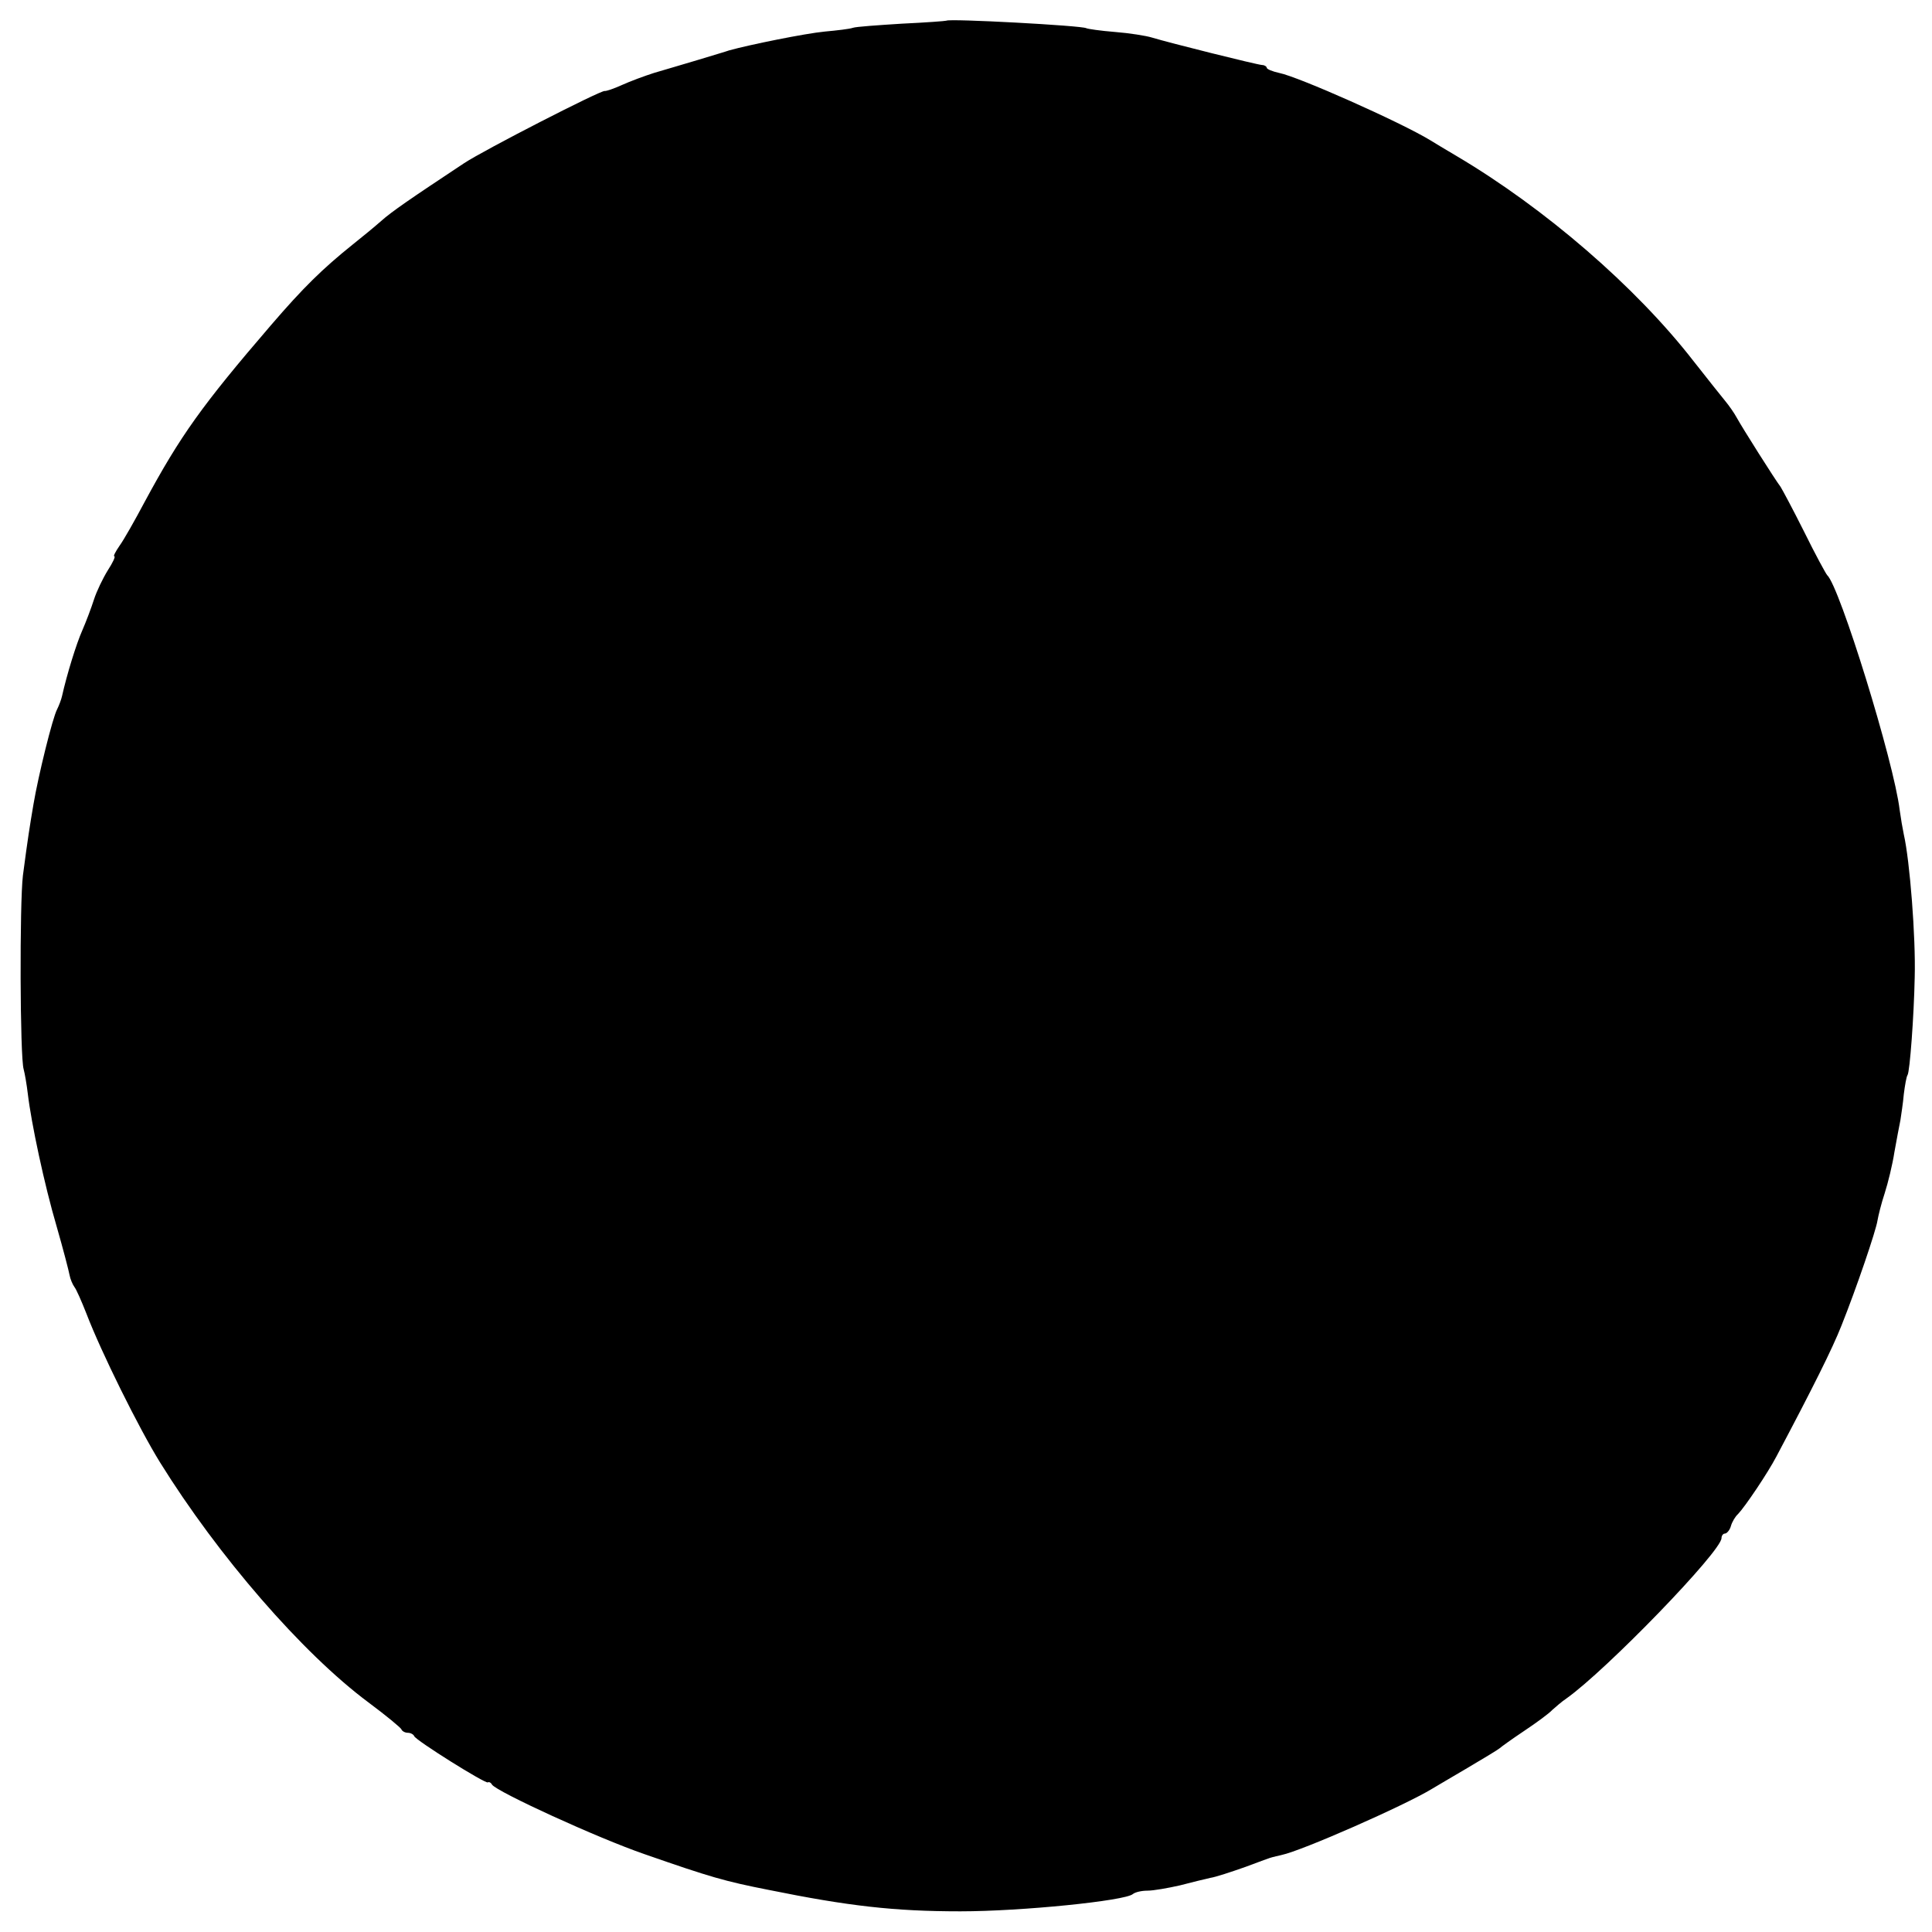
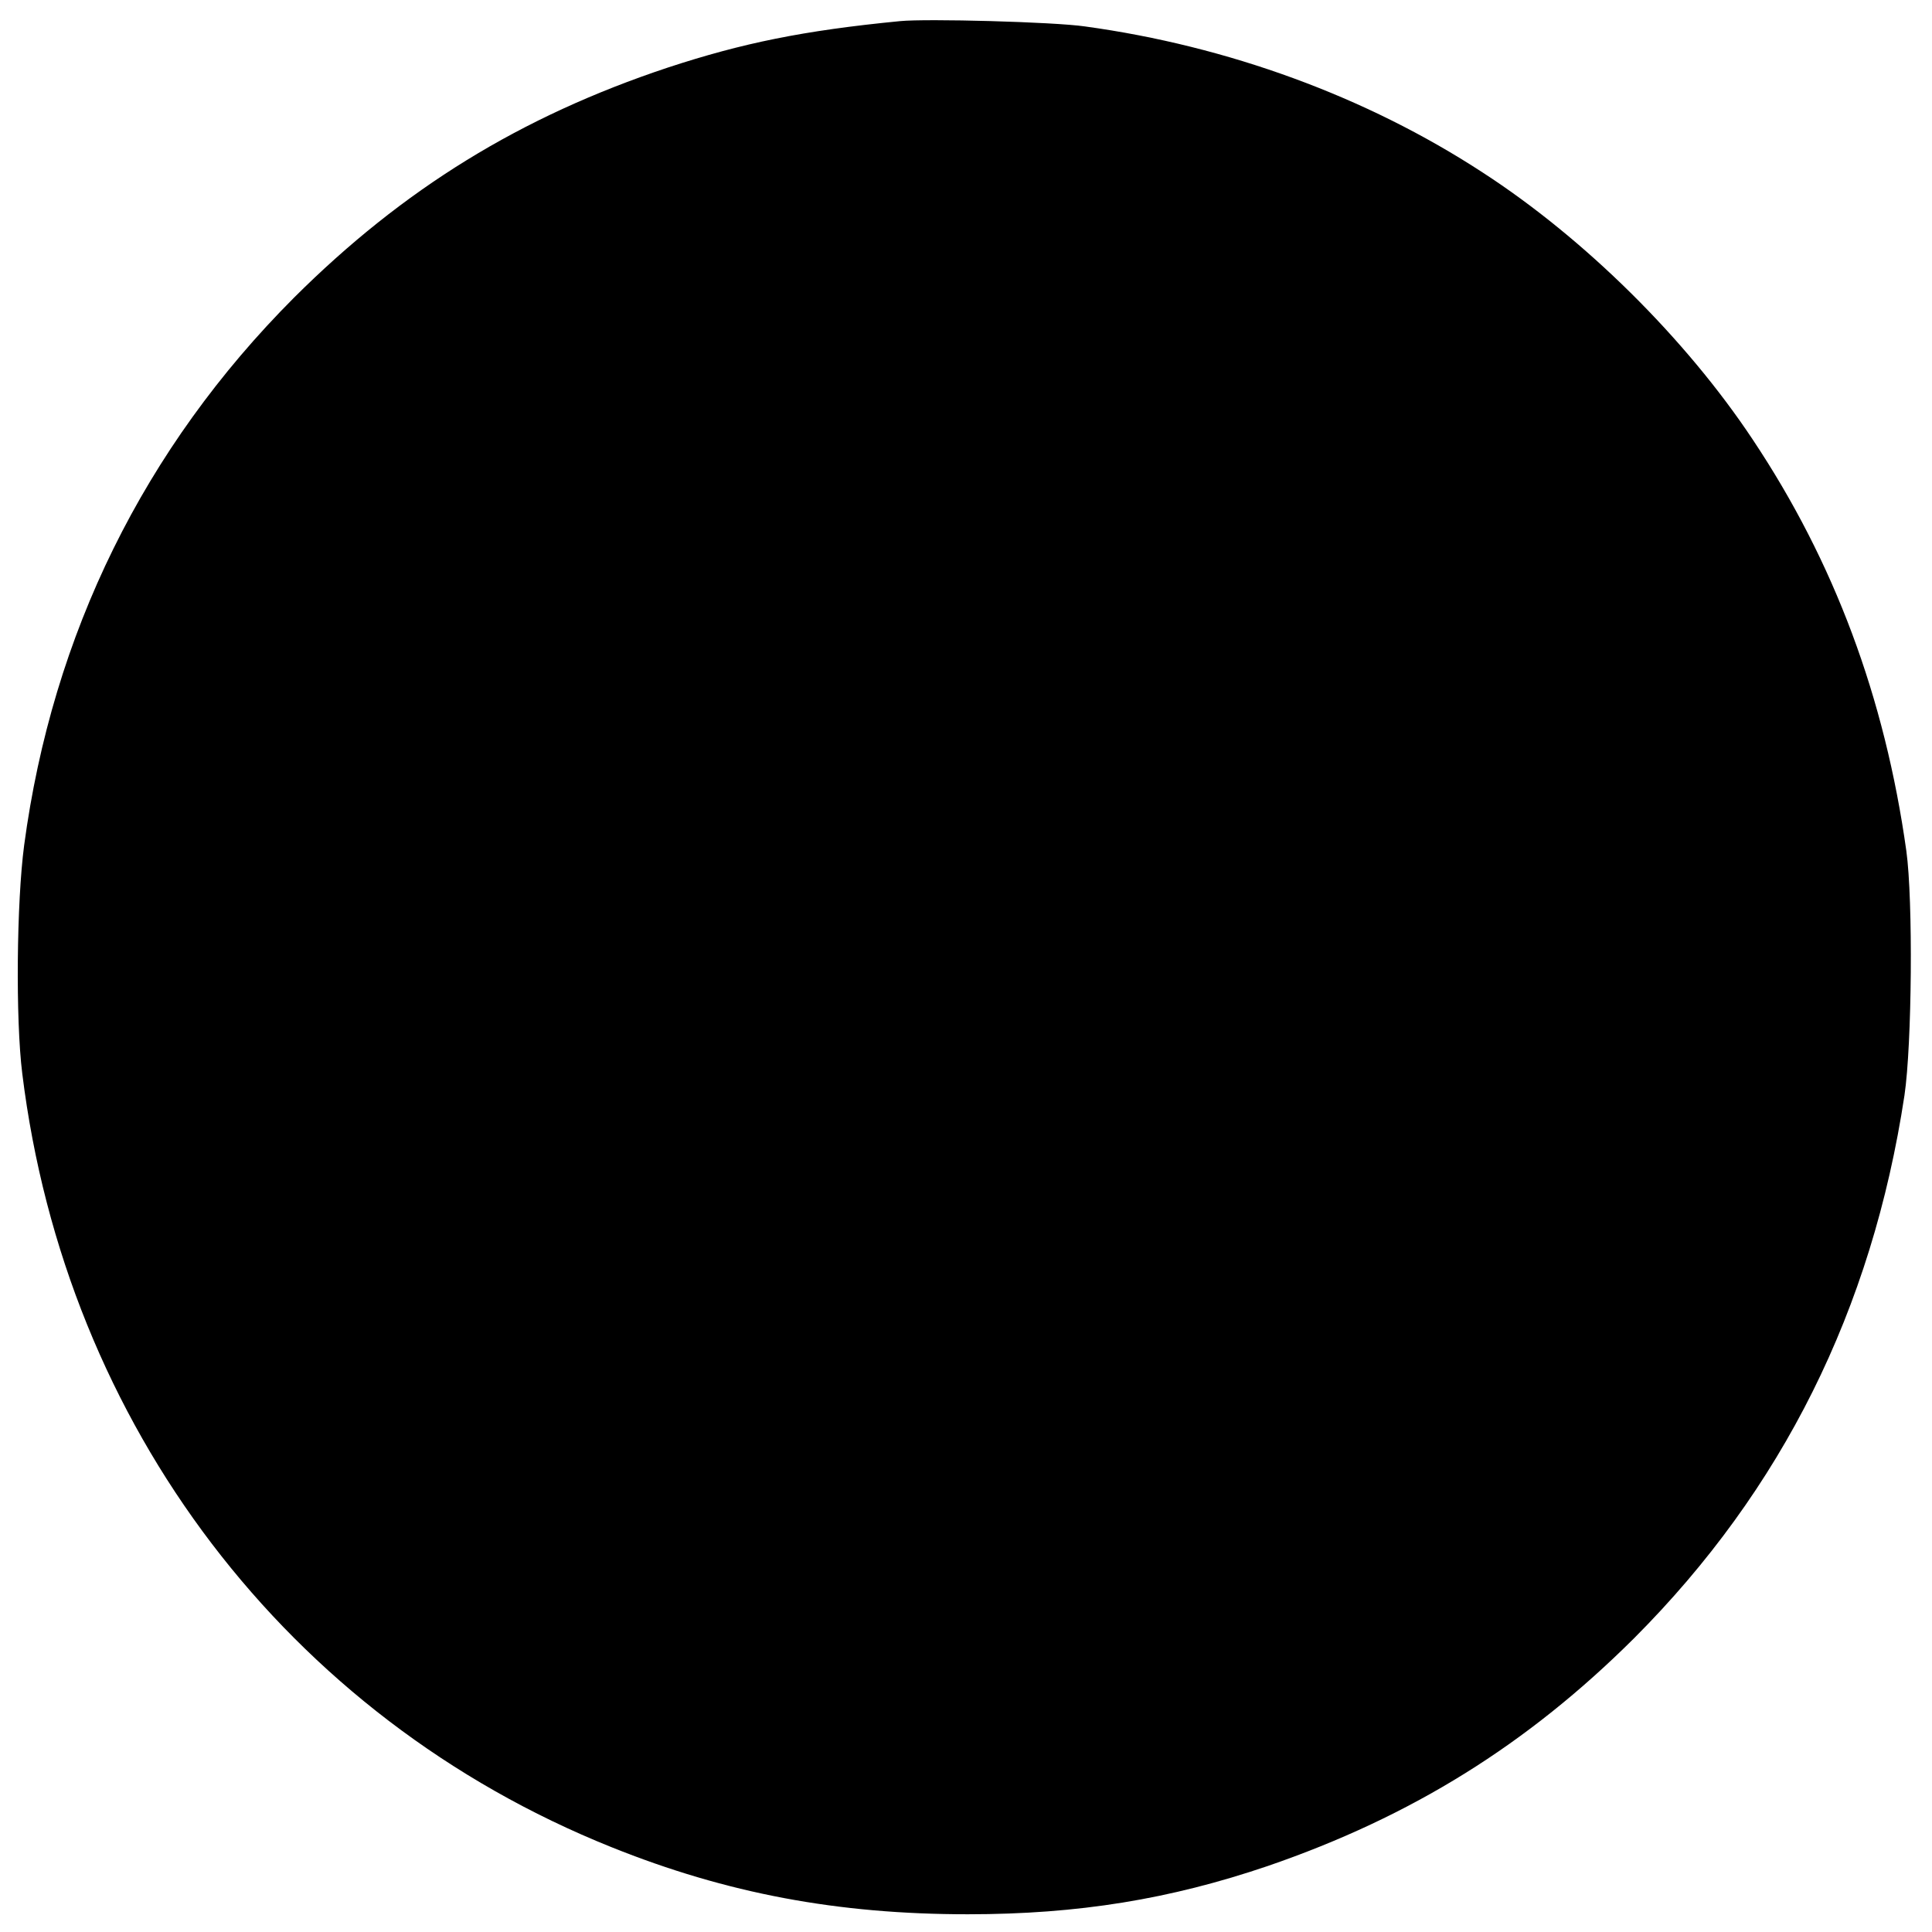
- <svg xmlns="http://www.w3.org/2000/svg" version="1.0" width="514pt" height="514pt" viewBox="0 0 514 514" preserveAspectRatio="xMidYMid meet">
-   <g transform="translate(0,514) scale(0.1,-0.1)" fill="#000000" stroke="none">
-     <path d="M2518 5085 c-2 -1 -55 -5 -119 -8 -63 -4 -122 -8 -130 -11 -8 -3 -42 -7 -75 -10 -52 -5 -200 -35 -254 -50 -8 -3 -46 -14 -85 -26 -38 -11 -90 -27 -115 -34 -25 -8 -63 -22 -85 -32 -22 -10 -43 -17 -46 -16 -11 2 -321 -157 -374 -192 -145 -96 -193 -129 -221 -154 -17 -15 -51 -43 -75 -62 -81 -65 -132 -115 -218 -215 -184 -214 -241 -294 -336 -470 -26 -49 -56 -102 -67 -117 -11 -16 -17 -28 -14 -28 4 0 -4 -17 -17 -37 -13 -21 -30 -56 -37 -78 -7 -22 -21 -59 -31 -82 -16 -36 -41 -117 -54 -175 -2 -9 -8 -25 -13 -35 -12 -22 -50 -176 -63 -253 -10 -59 -15 -90 -28 -189 -9 -72 -8 -485 2 -516 3 -11 8 -40 11 -65 9 -77 44 -242 77 -354 17 -59 32 -117 34 -128 2 -11 8 -25 13 -32 5 -6 19 -38 32 -71 39 -102 139 -304 196 -396 154 -248 378 -507 554 -638 47 -35 87 -68 88 -72 2 -5 10 -9 17 -9 7 0 15 -4 17 -9 4 -11 189 -127 196 -123 2 2 8 0 11 -6 13 -19 281 -142 406 -185 175 -61 213 -72 330 -95 212 -43 334 -57 510 -57 163 0 439 28 459 46 6 5 23 9 39 9 16 0 55 7 86 14 31 8 67 17 81 20 14 2 56 16 93 29 37 14 70 26 72 26 3 1 6 1 8 2 1 0 9 2 17 4 53 11 326 131 400 176 8 5 51 30 95 56 44 26 82 49 85 52 3 3 32 24 65 46 33 22 67 47 75 56 9 8 25 22 37 30 106 75 413 392 413 427 0 6 4 12 9 12 5 0 13 9 16 20 3 11 12 26 19 32 19 20 79 109 102 153 96 181 149 287 173 348 40 100 92 253 96 280 2 12 10 45 19 72 9 28 21 77 26 110 6 33 13 71 16 85 2 14 7 45 9 69 3 24 7 47 10 51 6 9 17 157 19 260 3 106 -13 310 -29 380 -3 14 -8 43 -11 65 -15 127 -160 596 -193 625 -3 3 -31 54 -61 115 -30 60 -59 114 -63 120 -14 18 -103 159 -116 183 -7 13 -21 33 -31 45 -10 12 -48 60 -85 107 -153 197 -395 406 -630 545 -27 16 -59 35 -70 42 -79 48 -351 169 -402 179 -18 4 -33 10 -33 14 0 3 -6 7 -12 7 -15 1 -247 59 -293 73 -16 5 -61 12 -99 15 -38 3 -72 8 -76 10 -11 7 -365 26 -372 20z" />
+ <svg xmlns="http://www.w3.org/2000/svg" version="1.0" width="512pt" height="512pt" viewBox="0 0 512 512" preserveAspectRatio="xMidYMid meet">
+   <g transform="translate(0,512) scale(0.1,-0.1)" fill="#000000" stroke="none">
+     <path d="M2385 5064 c-256 -25 -417 -58 -615 -123 -391 -130 -702 -322 -991 -610 -397 -398 -640 -891 -715 -1451 -20 -151 -23 -461 -5 -605 115 -933 704 -1706 1561 -2050 306 -123 600 -178 945 -178 293 0 536 40 795 128 381 131 688 322 971 604 392 393 630 870 716 1438 20 135 23 518 5 648 -57 407 -191 766 -407 1090 -178 268 -446 533 -716 708 -308 201 -675 335 -1054 387 -83 12 -420 21 -490 14z" />
  </g>
</svg>
